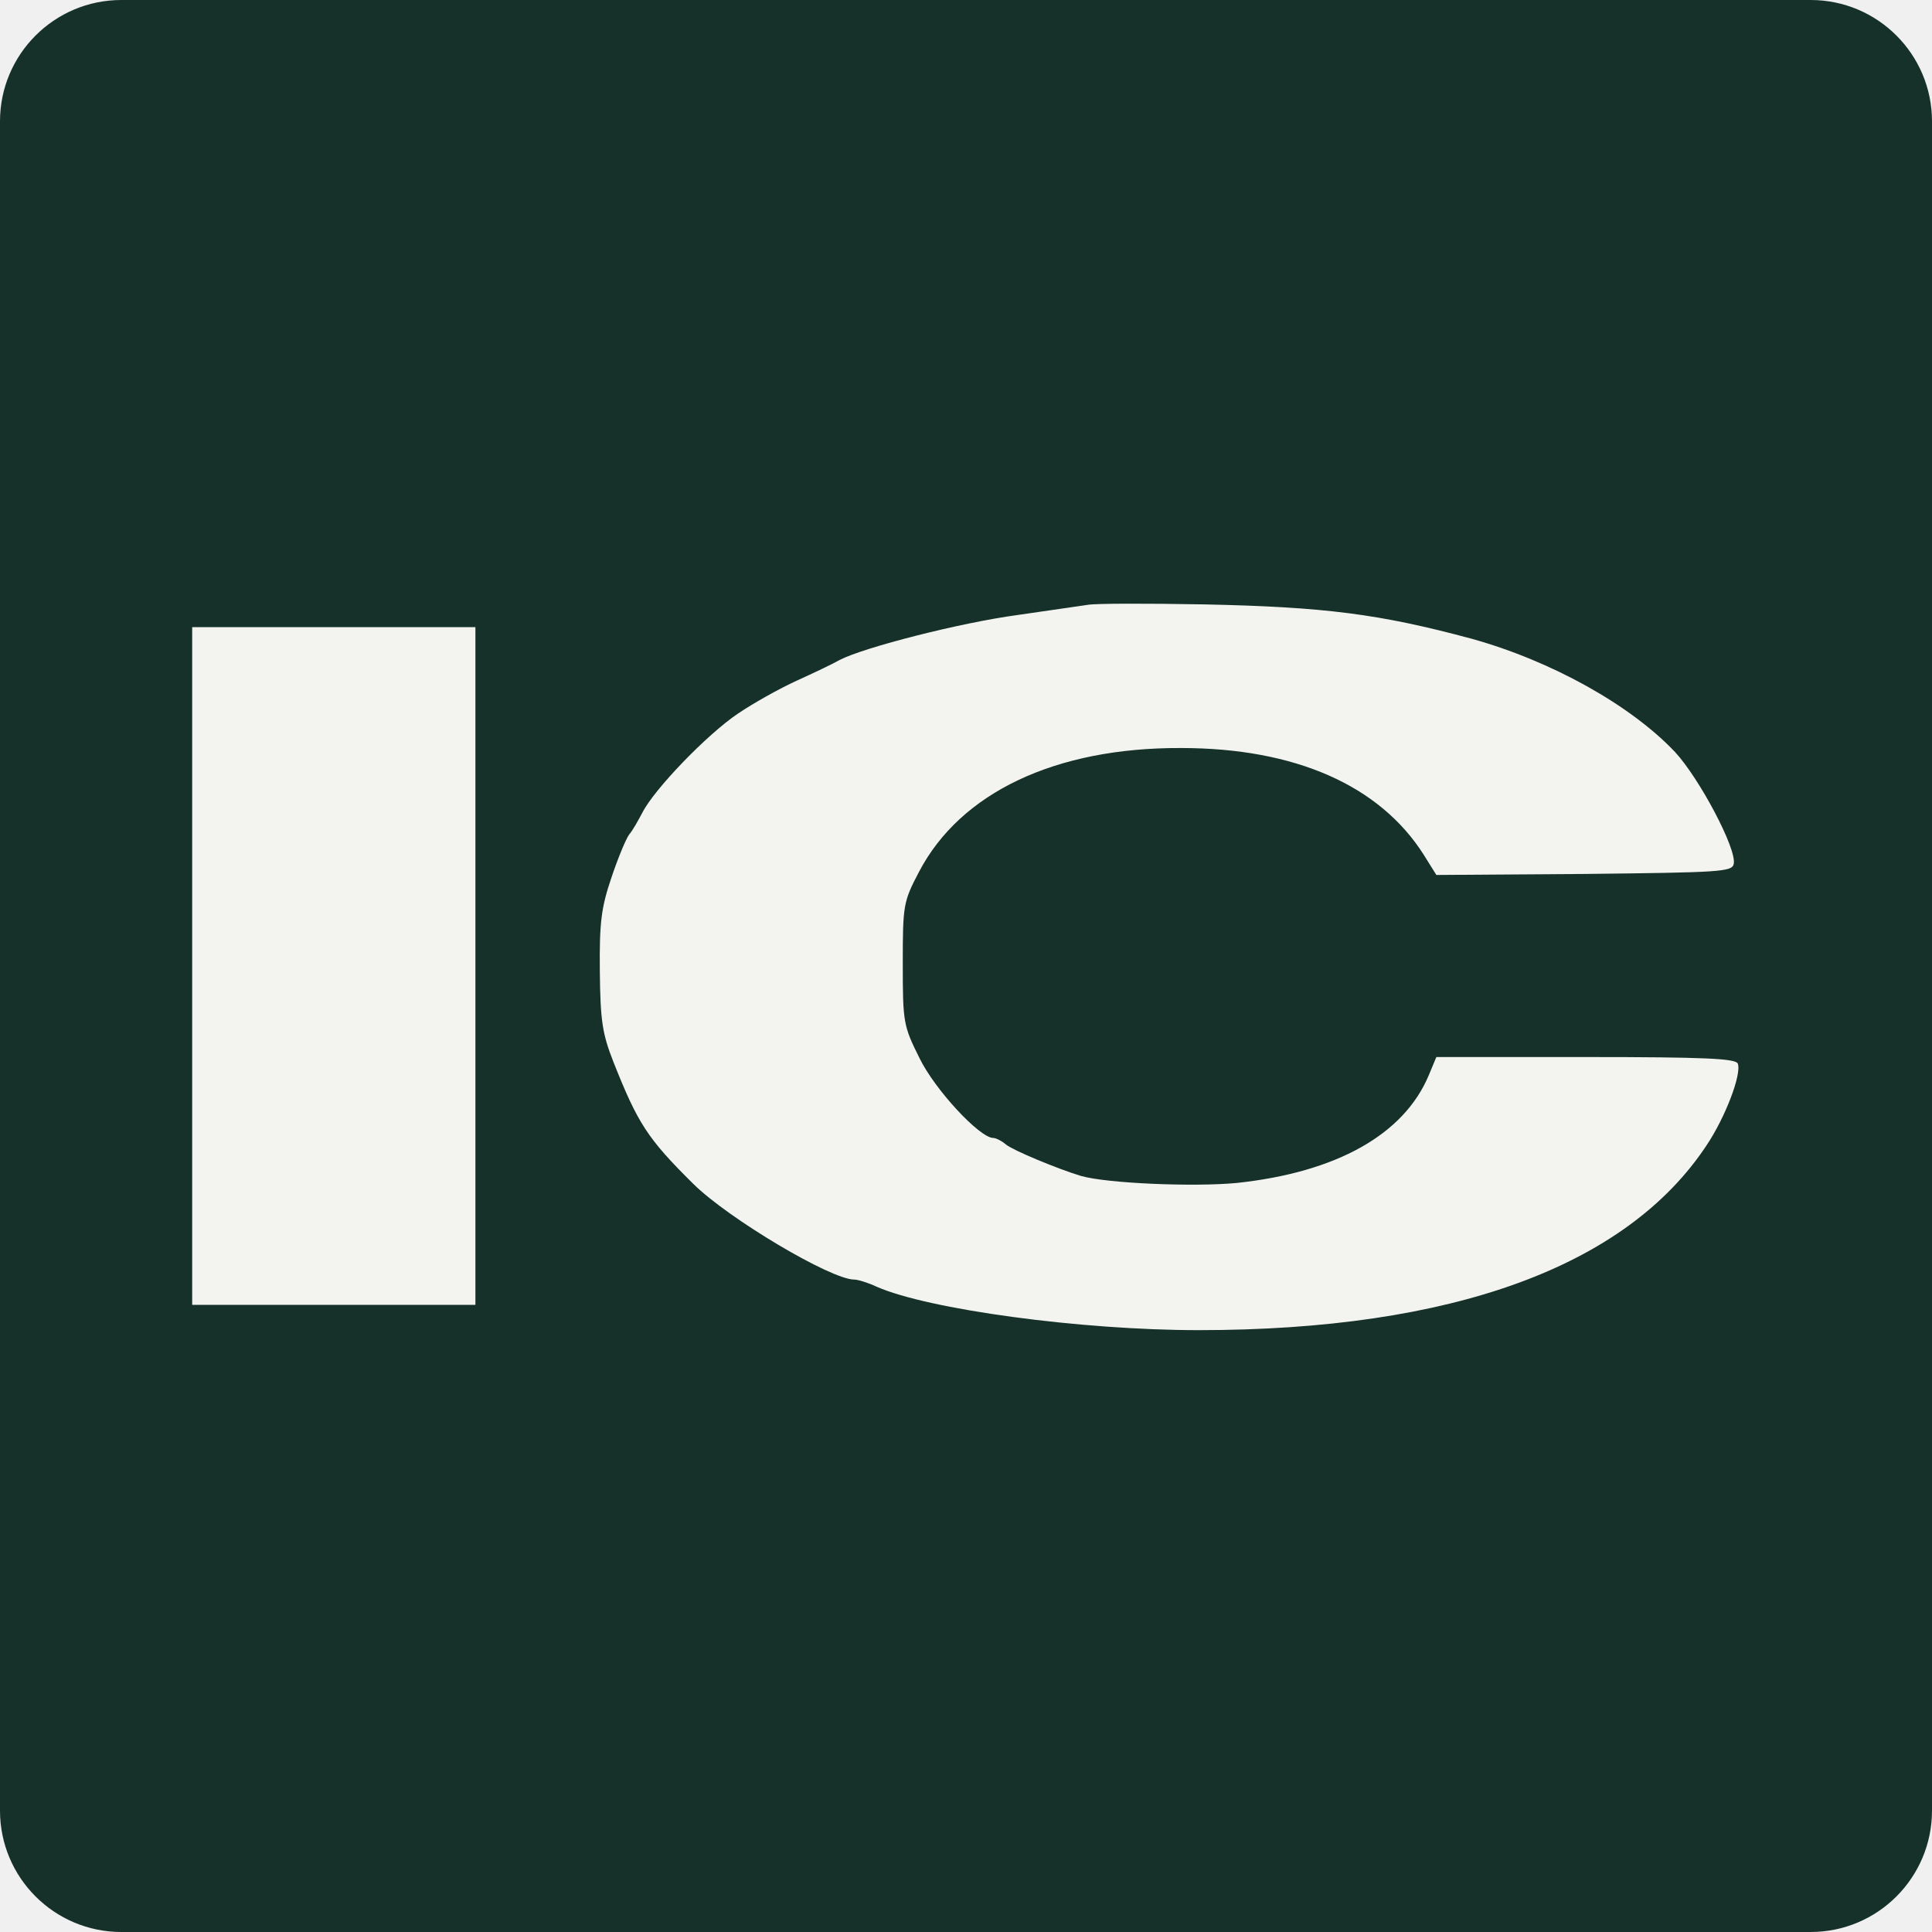
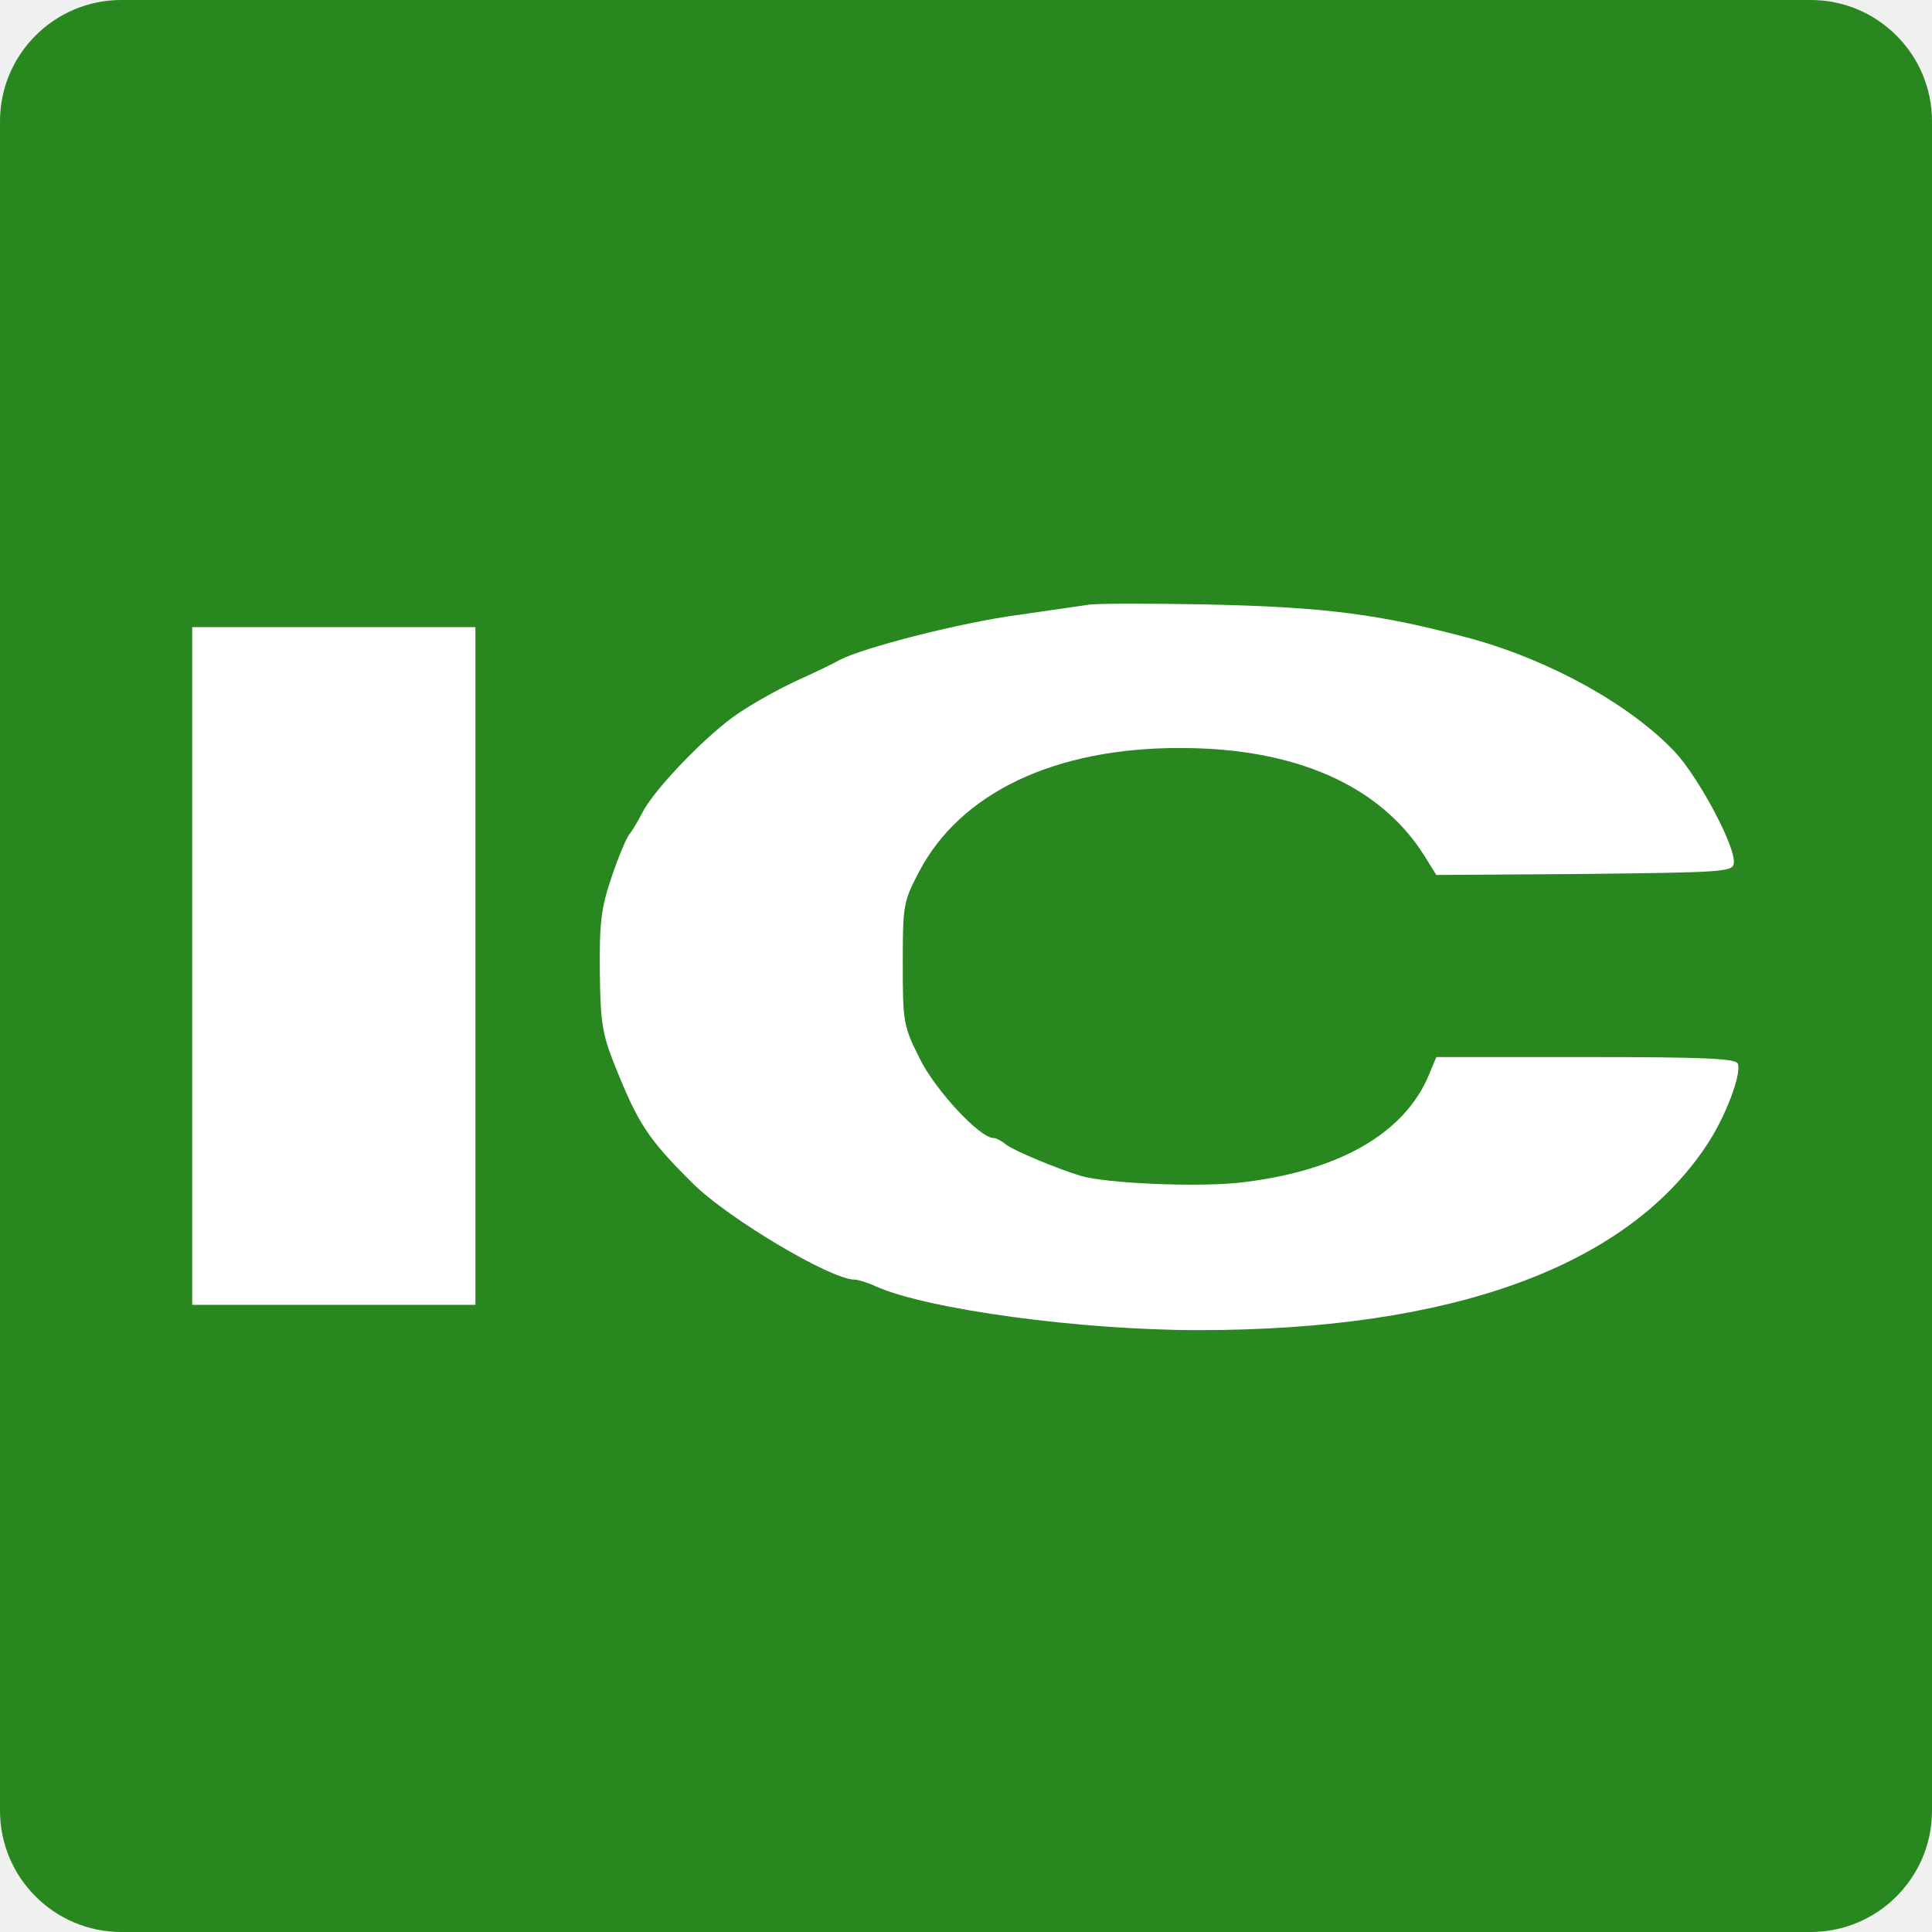
<svg xmlns="http://www.w3.org/2000/svg" viewBox="286 77 382 382">
-   <rect x="286" y="77" width="382" height="382" rx="24" fill="#16302a" />
-   <g transform="translate(0 514) scale(0.1 -0.1)" fill="#f3f4ef">
+   <rect x="286" y="77" width="382" height="382" rx="24" fill="#28871f" />
+   <g transform="translate(0 514) scale(0.1 -0.1)" fill="#ffffff">
    <path d="M5010 3174 c-14 -2 -76 -11 -138 -20 -112 -15 -304 -64 -352 -89 -14 -8 -52 -26 -85 -41 -33 -15 -85 -44 -116 -65 -61 -41 -166 -150 -189 -196 -8 -15 -19 -35 -26 -43 -6 -8 -22 -46 -35 -85 -20 -59 -24 -88 -23 -185 1 -99 5 -124 27 -180 48 -121 67 -151 158 -241 70 -69 272 -189 318 -189 7 0 27 -6 44 -14 102 -45 403 -86 637 -86 500 0 845 125 1004 365 37 55 70 141 62 162 -4 10 -64 13 -301 13 l-295 0 -15 -36 c-49 -117 -182 -192 -380 -213 -84 -8 -256 -1 -308 14 -46 14 -133 50 -148 62 -8 7 -20 13 -25 13 -27 0 -116 96 -146 158 -32 64 -33 71 -33 187 0 115 1 122 32 181 82 157 270 246 518 245 226 0 393 -74 480 -211 l25 -40 293 2 c268 3 292 4 295 20 6 30 -68 169 -116 221 -88 93 -244 180 -402 224 -182 49 -290 63 -530 68 -113 2 -216 2 -230 -1z" />
    <path d="M3240 2460 l0 -670 280 0 280 0 0 670 0 670 -280 0 -280 0 0 -670z" />
  </g>
</svg>
